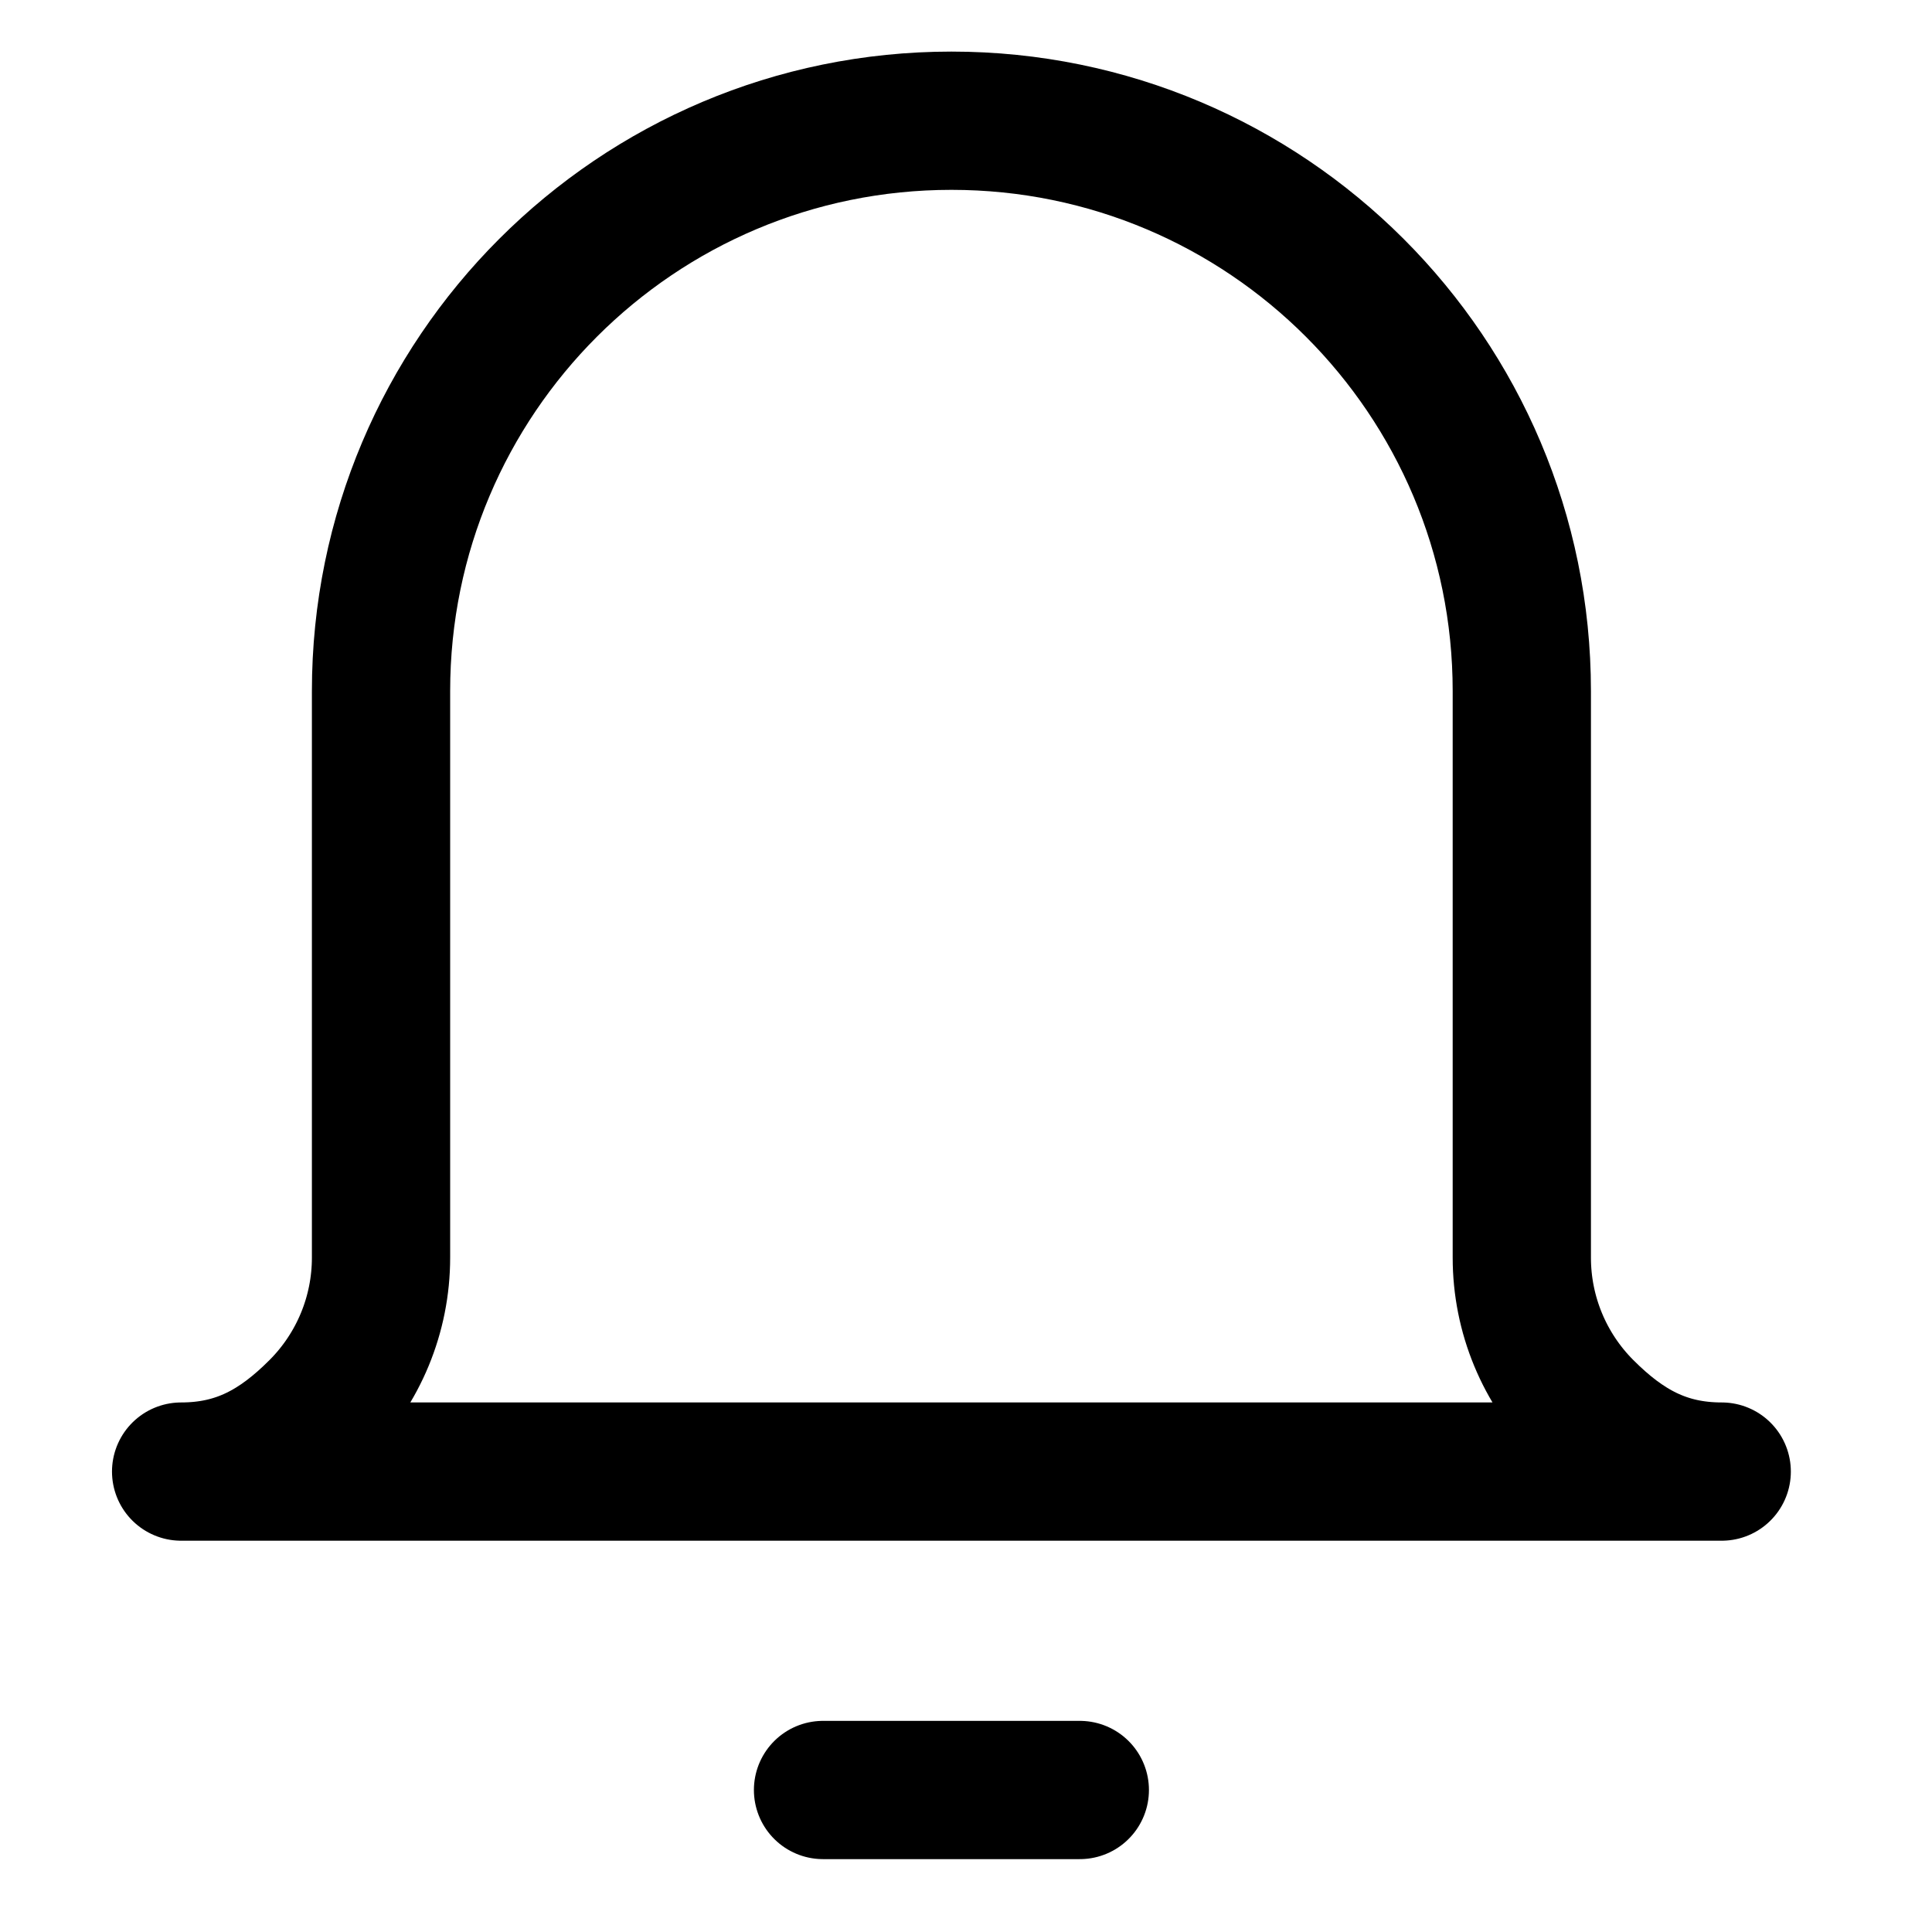
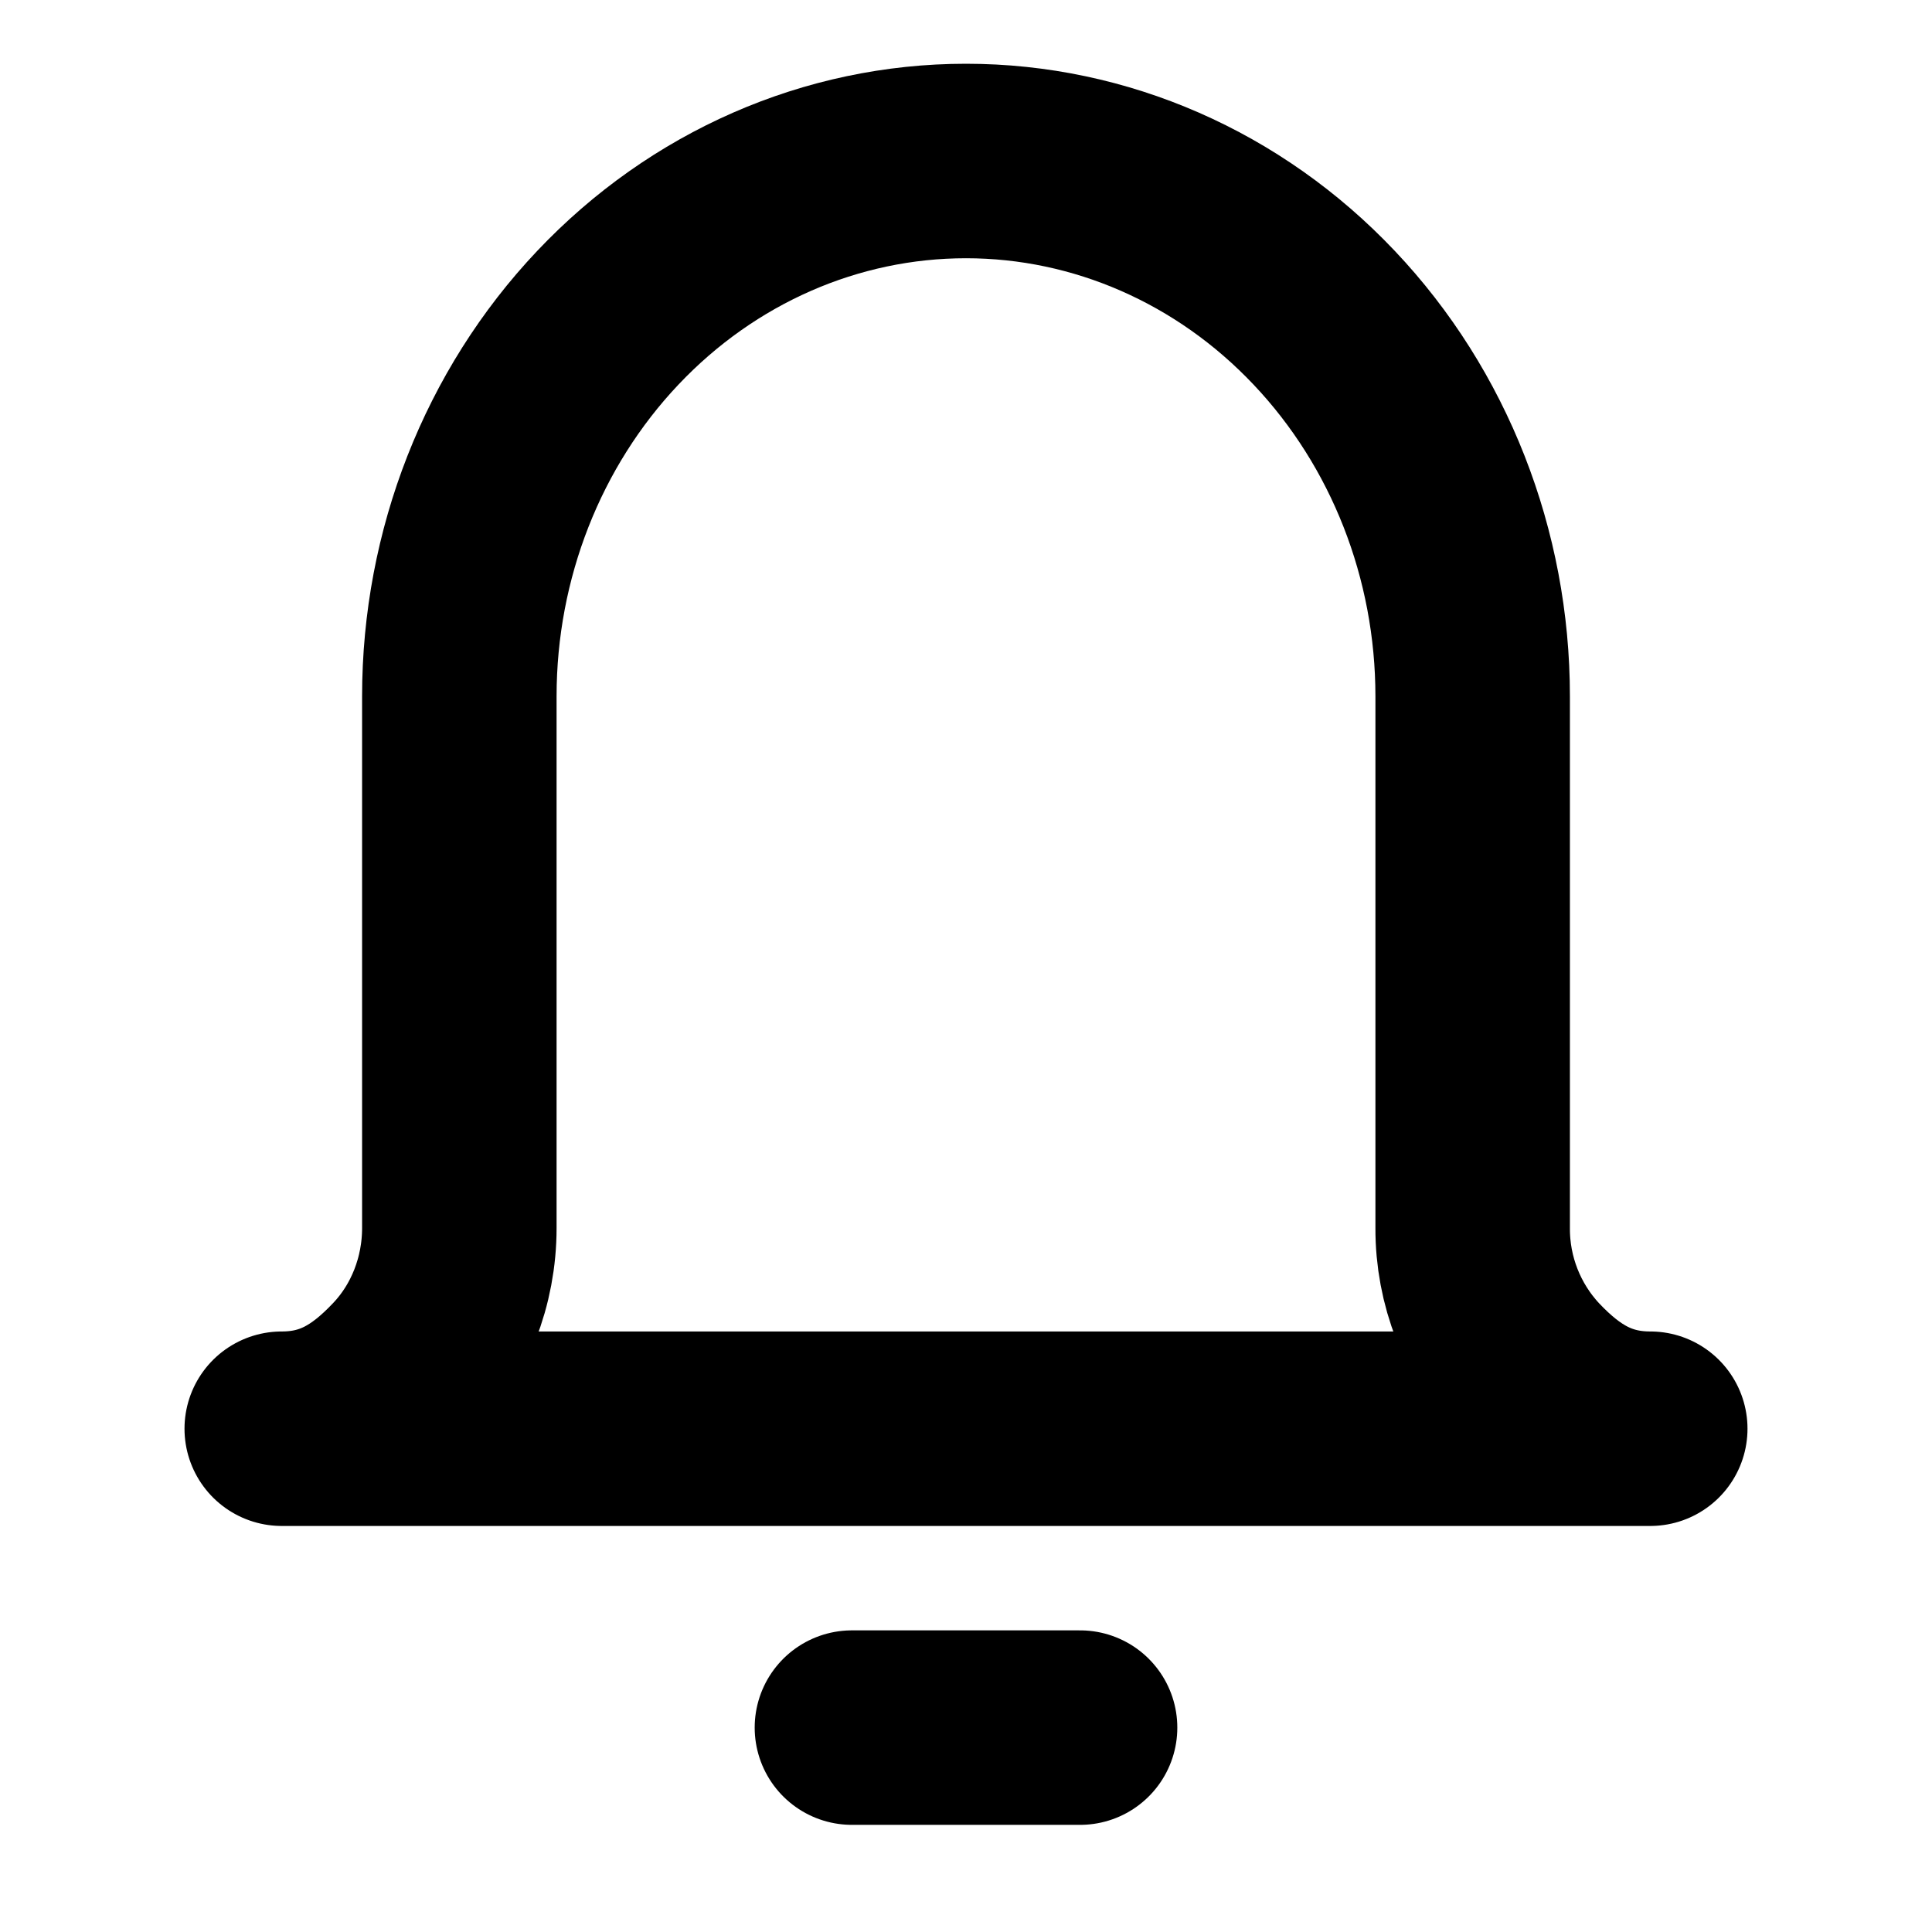
- <svg xmlns="http://www.w3.org/2000/svg" viewBox="0 0 32 32">
-   <g stroke-width="2.29" stroke="currentColor" fill="none" fill-rule="evenodd" stroke-linecap="round" stroke-linejoin="round">
-     <path class="stroke-accent" d="M13.632 29.648h4.253" />
-     <path d="M25.206 11.447a9.447 9.447 0 1 0-18.895 0v9.384c0 .94-.373 1.84-1.037 2.505-.664.665-1.334 1.038-2.274 1.038h25.517c-.94 0-1.61-.373-2.274-1.038a3.543 3.543 0 0 1-1.037-2.505v-9.384Z" />
+ <svg xmlns="http://www.w3.org/2000/svg" viewBox="0 0 24 24">
+   <g stroke-width="2.416" fill="none" fill-rule="evenodd" stroke-linecap="round" stroke-linejoin="round">
+     <path stroke="currentColor" class="stroke-accent" d="M10.583 21.461h2.834" />
+     <path d="M18.294 8.65c0-1.764-.663-3.455-1.844-4.702C15.27 2.7 13.67 2 12 2c-1.67 0-3.27.7-4.45 1.948C6.37 5.195 5.706 6.886 5.706 8.65v6.605c0 .661-.248 1.296-.691 1.763-.443.468-.889.73-1.515.73h17c-.626 0-1.072-.262-1.515-.73a2.567 2.567 0 0 1-.691-1.763V8.65Z" stroke="currentColor" />
  </g>
</svg>
